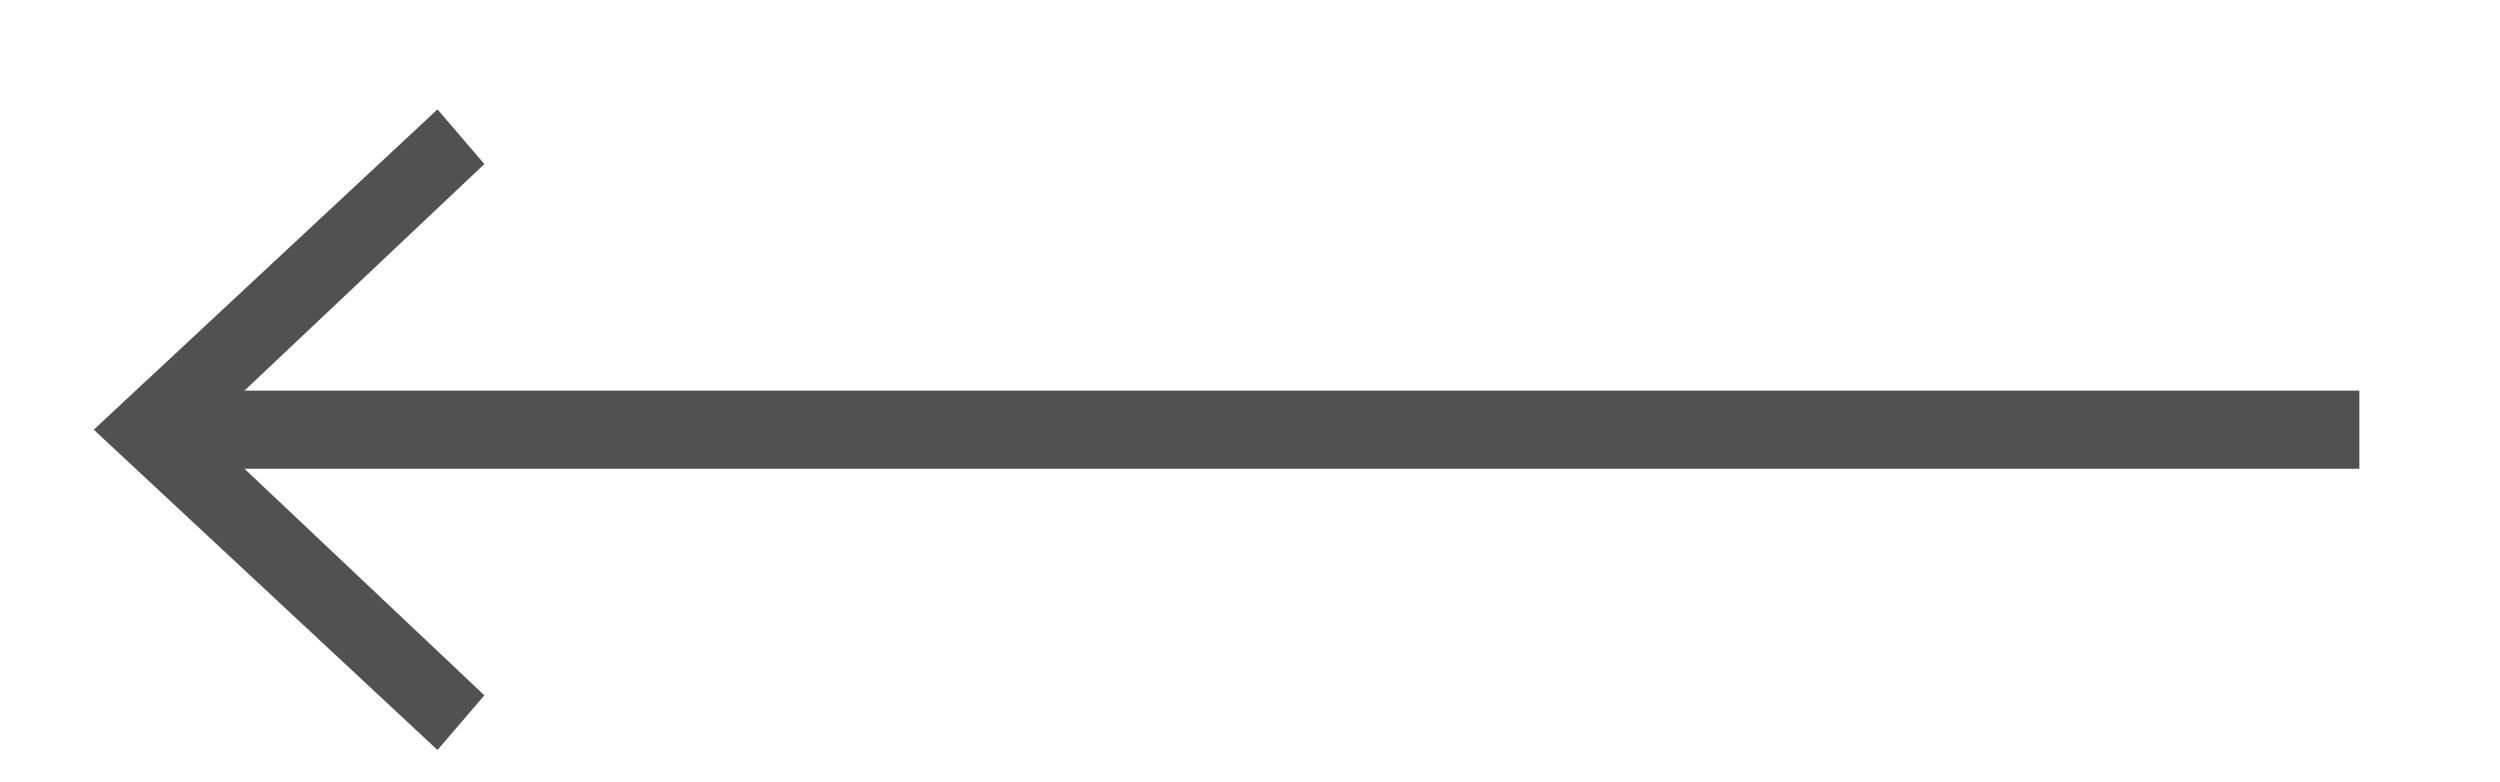
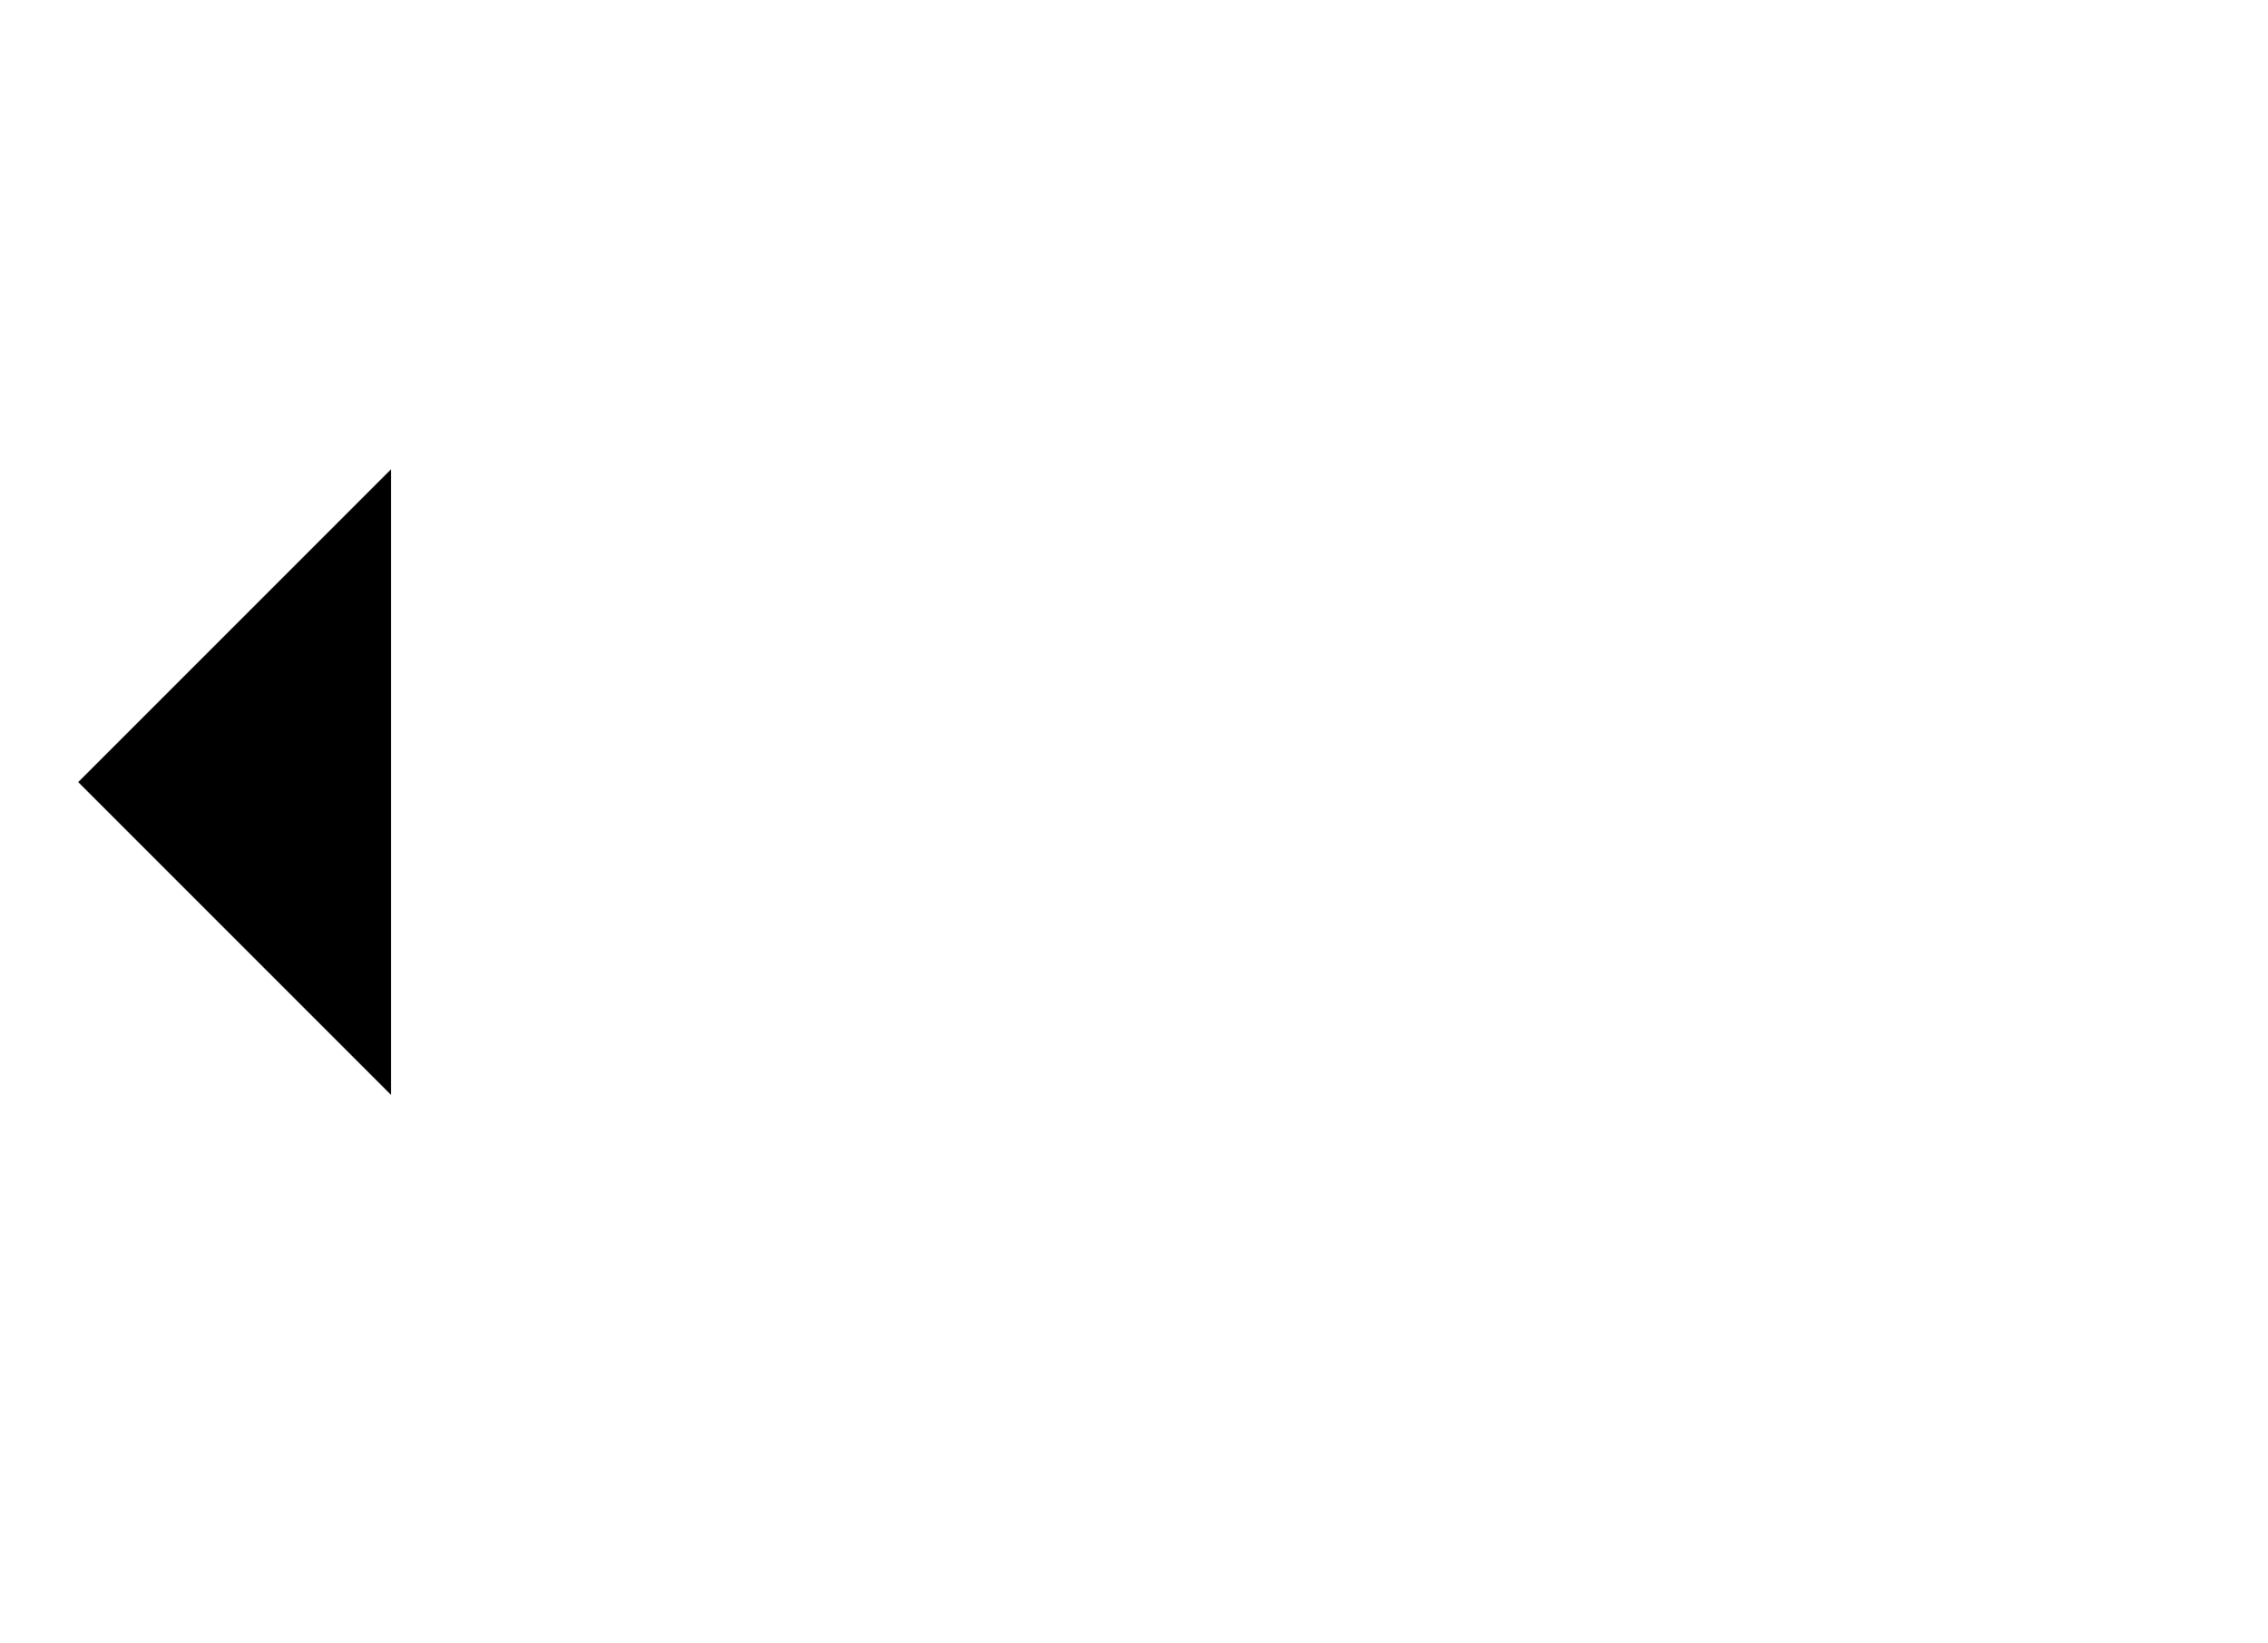
- <svg xmlns="http://www.w3.org/2000/svg" version="1.1" id="Layer_1" x="0px" y="0px" viewBox="0 0 32 10" enable-background="new 0 0 32 10" xml:space="preserve">
-   <g opacity="0.85">
-     <g>
-       <rect x="2.2" y="5" fill="#333333" width="28" height="1" />
-     </g>
-     <g>
-       <g>
-         <polygon fill="#333333" points="5.6,1.4 6.2,2.1 2.6,5.5 6.2,8.9 5.6,9.6 1.2,5.5    " />
-       </g>
-     </g>
-   </g>
+ <svg xmlns="http://www.w3.org/2000/svg" version="1.1" id="Layer_1" x="0px" y="0px" viewBox="0 0 29 21" enable-background="new 0 0 29 21" xml:space="preserve">
+   <line stroke-miterlimit="10" x1="29" y1="10" x2="1" y2="10" />
+   <polyline stroke-miterlimit="10" points="5,6 1,10 5,14 " />
</svg>
